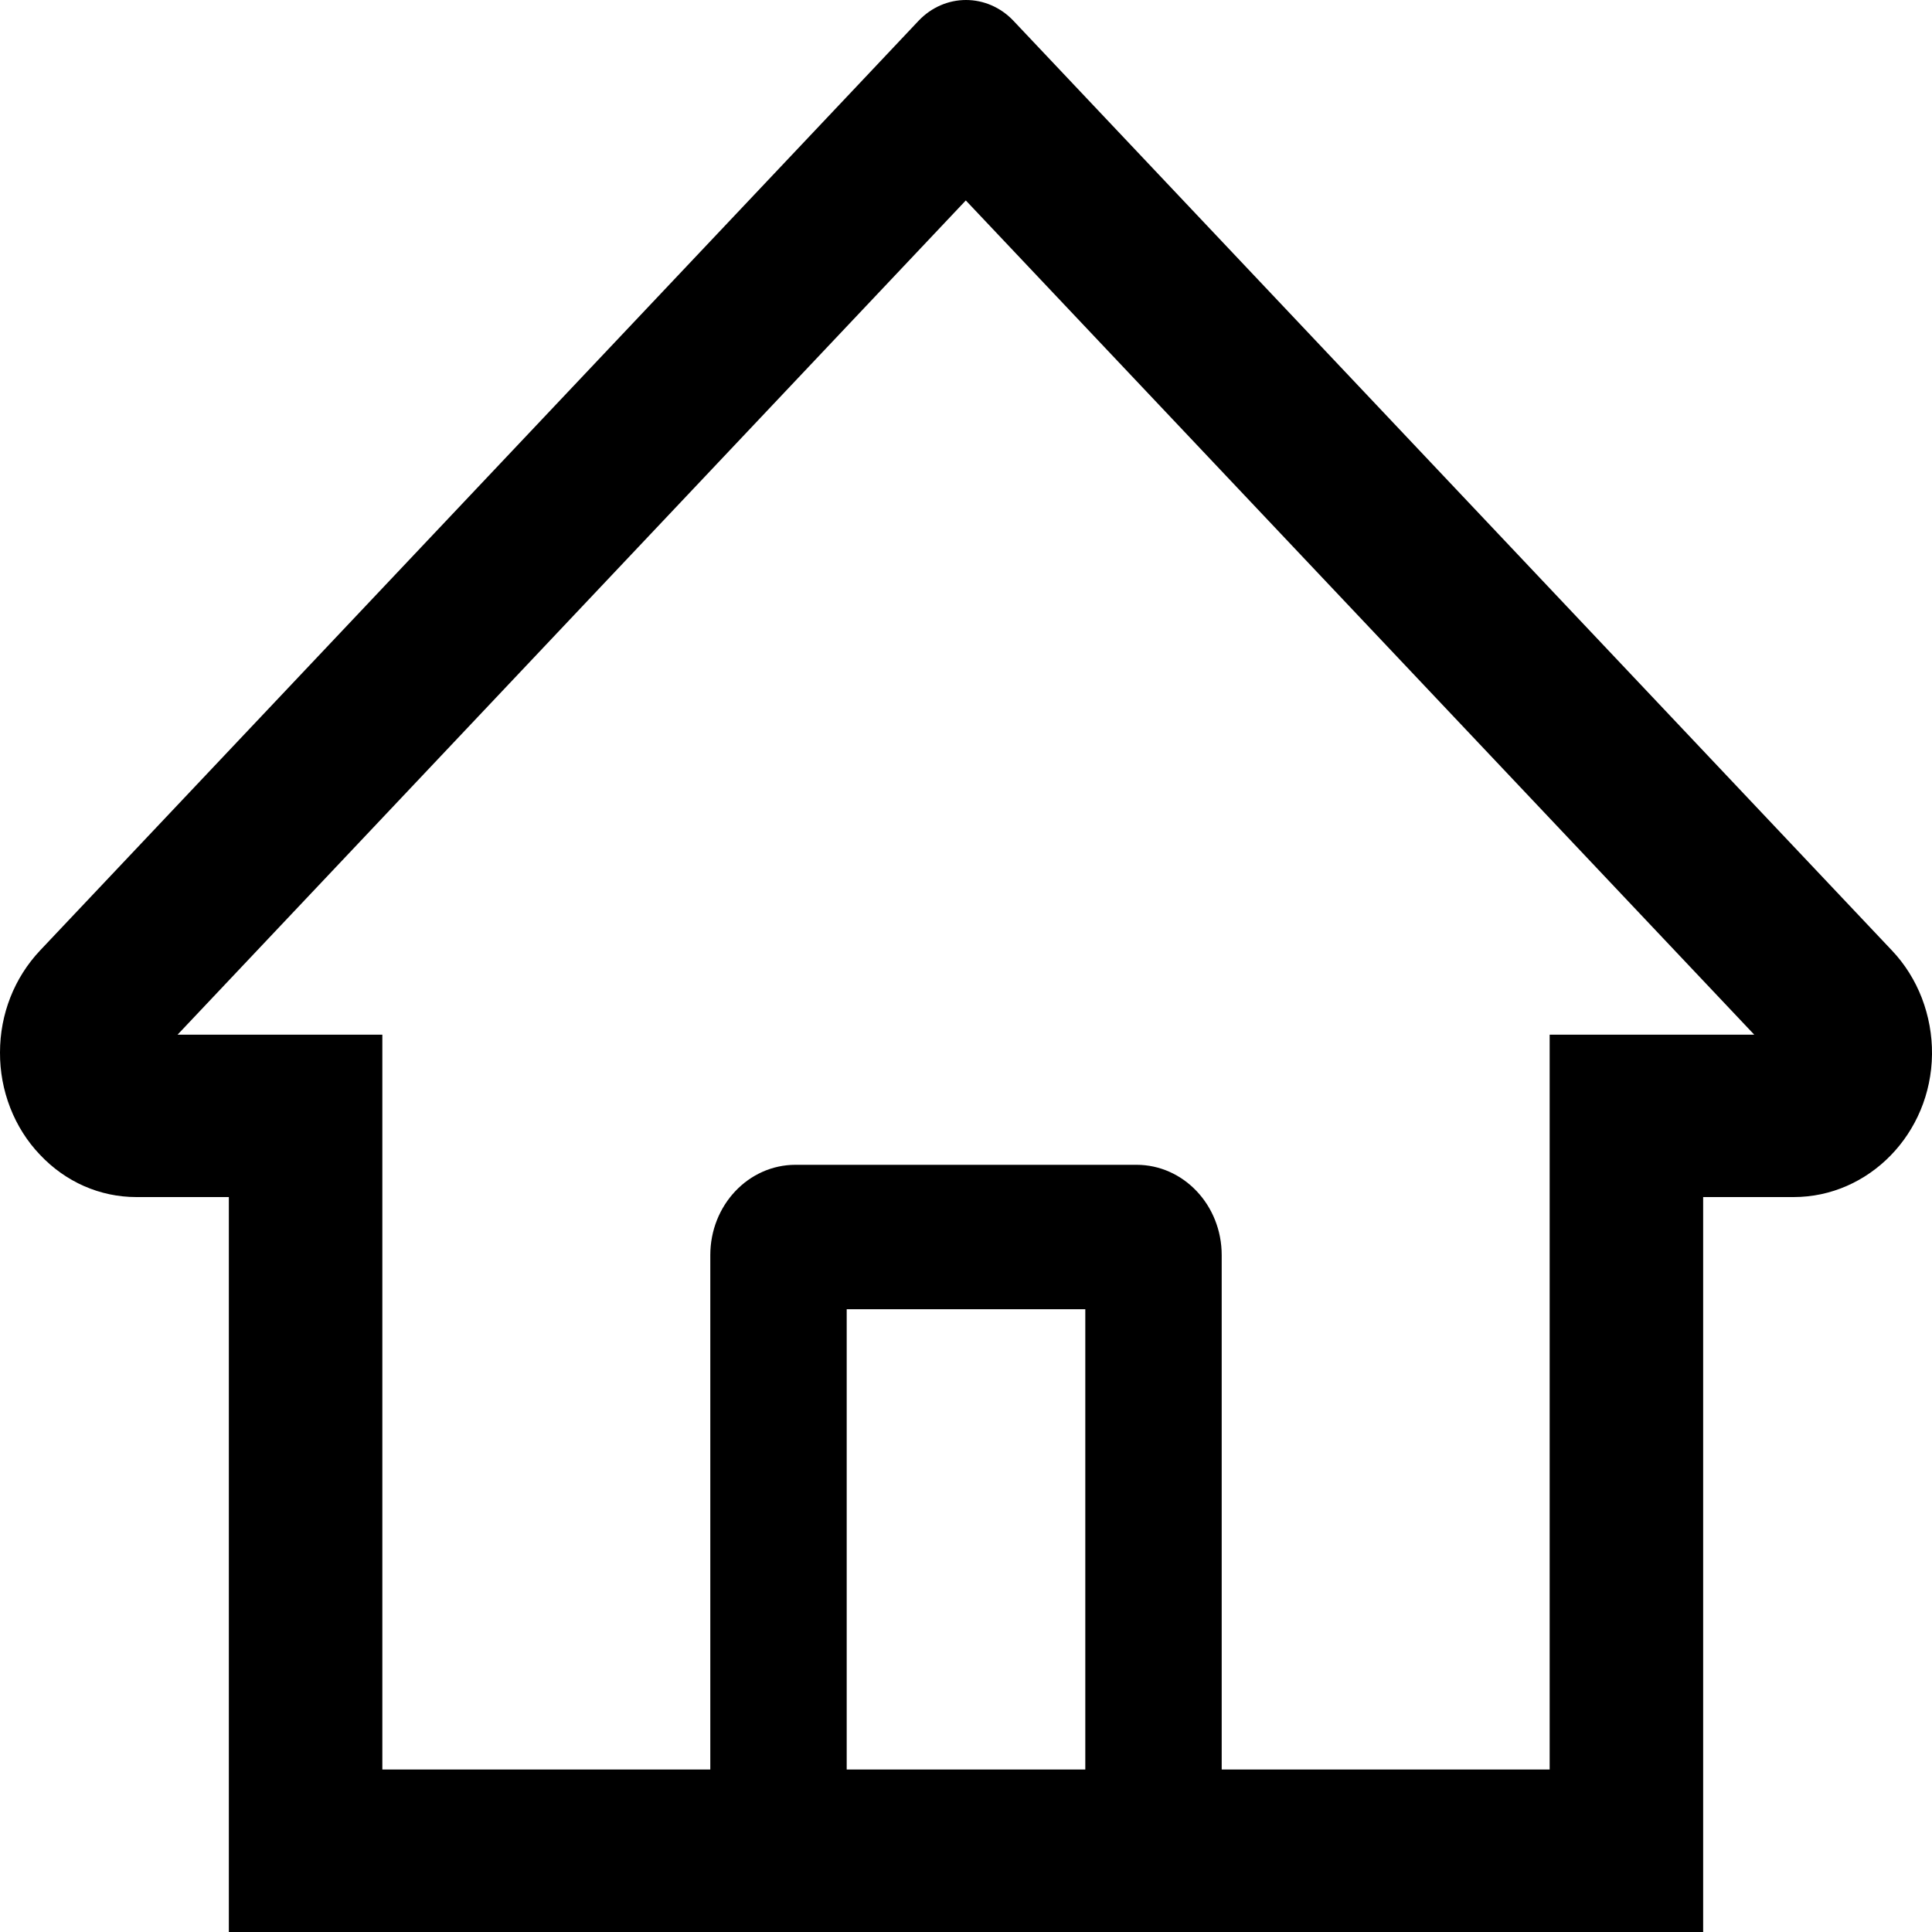
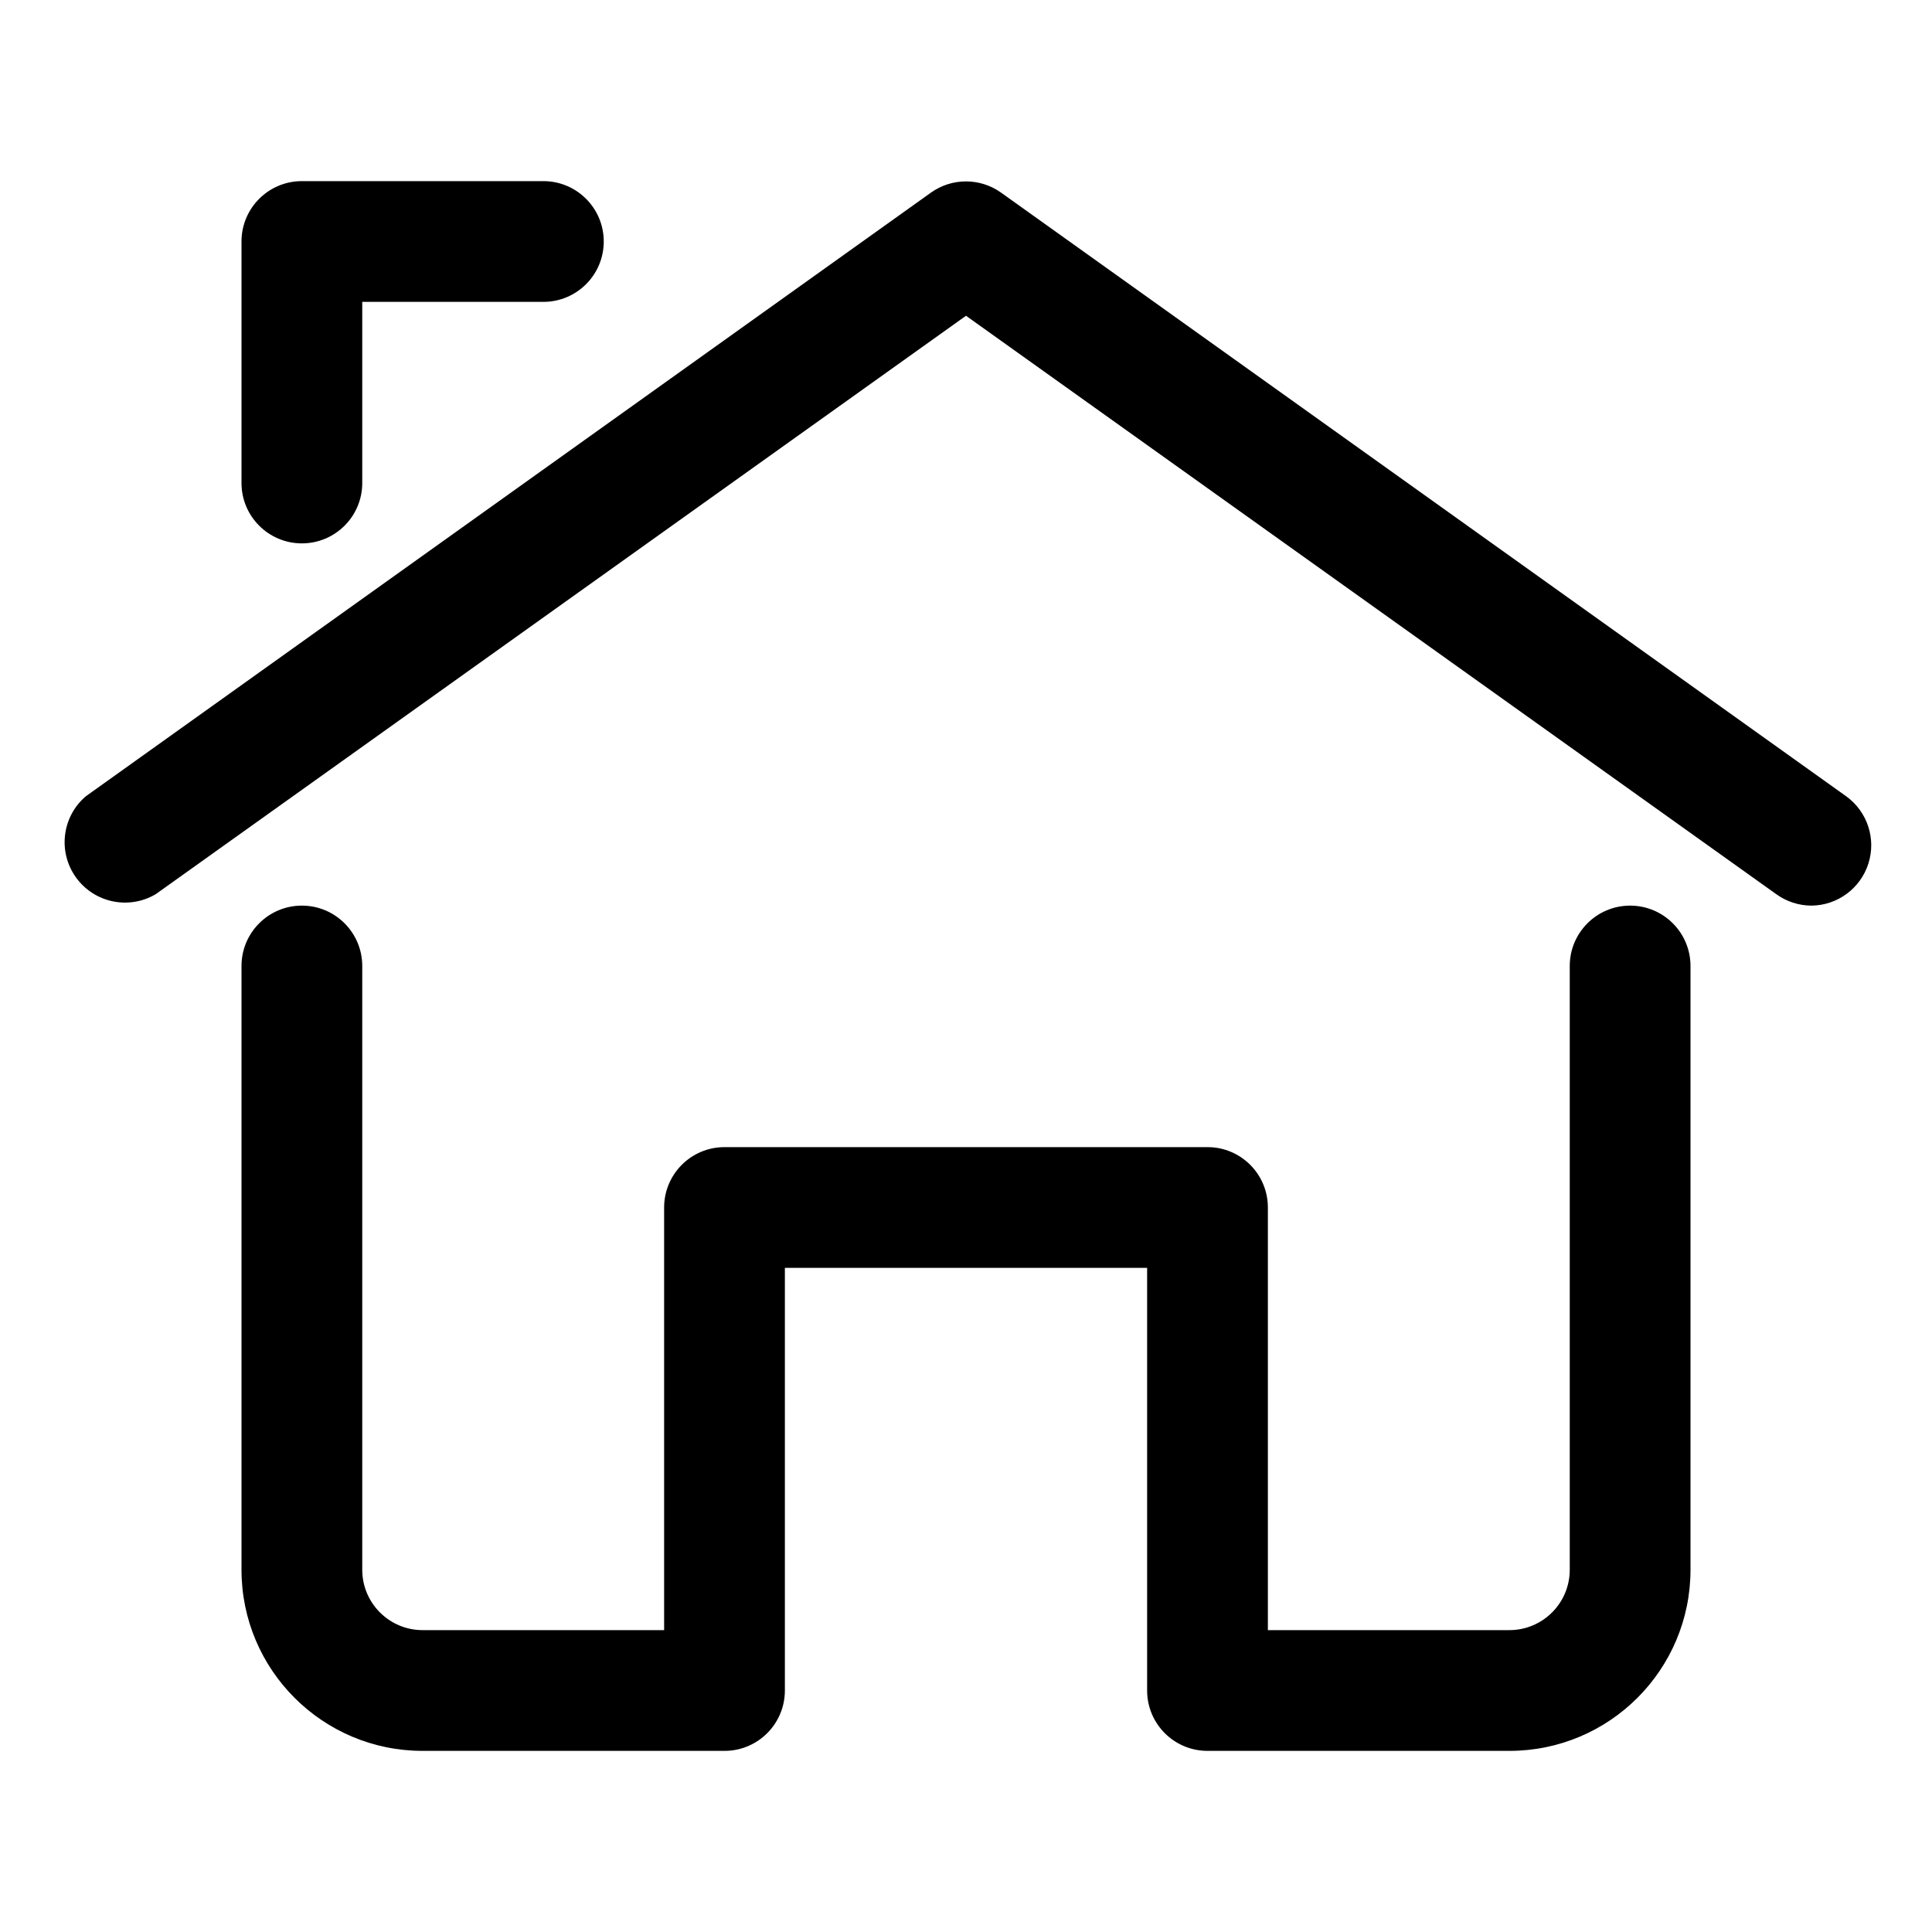
- <svg xmlns="http://www.w3.org/2000/svg" width="20" height="20" viewBox="0 0 20 20">
-   <path d="M0.415 9.839L8.939 0.819L9.51 0.214C9.64 0.077 9.816 0 10 0C10.184 0 10.36 0.077 10.49 0.214L19.585 9.839C19.719 9.98 19.824 10.148 19.895 10.332C19.966 10.517 20.002 10.715 20 10.914C19.991 11.736 19.345 12.392 18.568 12.392H17.631V20H2.369V12.392H1.412C1.035 12.392 0.679 12.236 0.413 11.953C0.281 11.815 0.177 11.65 0.106 11.468C0.035 11.286 -0.001 11.092 1.33514e-05 10.895C1.33514e-05 10.498 0.148 10.122 0.415 9.839ZM8.765 18.318H11.235V13.553H8.765V18.318ZM3.958 10.711V18.318H7.353V12.993C7.353 12.476 7.748 12.058 8.235 12.058H11.765C12.252 12.058 12.647 12.476 12.647 12.993V18.318H16.042V10.711H18.16L9.998 2.075L9.488 2.615L1.838 10.711H3.958Z" />
+ <svg data-name="Layer 2" id="Layer_2" viewBox="0 0 32 32">
+   <defs />
+   <path class="cls-1" d="M30 15a1 1 0 01-.58-.19L16 5.23 2.58 14.81a1 1 0 01-1.16-1.62l14-10a1 1 0 011.16 0l14 10A1 1 0 0130 15zM5 9a1 1 0 01-1-1V4a1 1 0 011-1h4a1 1 0 010 2H6v3a1 1 0 01-1 1z" />
+   <path class="cls-1" d="M25 29h-5a1 1 0 01-1-1v-7h-6v7a1 1 0 01-1 1H7a3 3 0 01-3-3V16a1 1 0 012 0v10a1 1 0 001 1h4v-7a1 1 0 011-1h8a1 1 0 011 1v7h4a1 1 0 001-1V16a1 1 0 012 0v10a3 3 0 01-3 3z" />
</svg>
